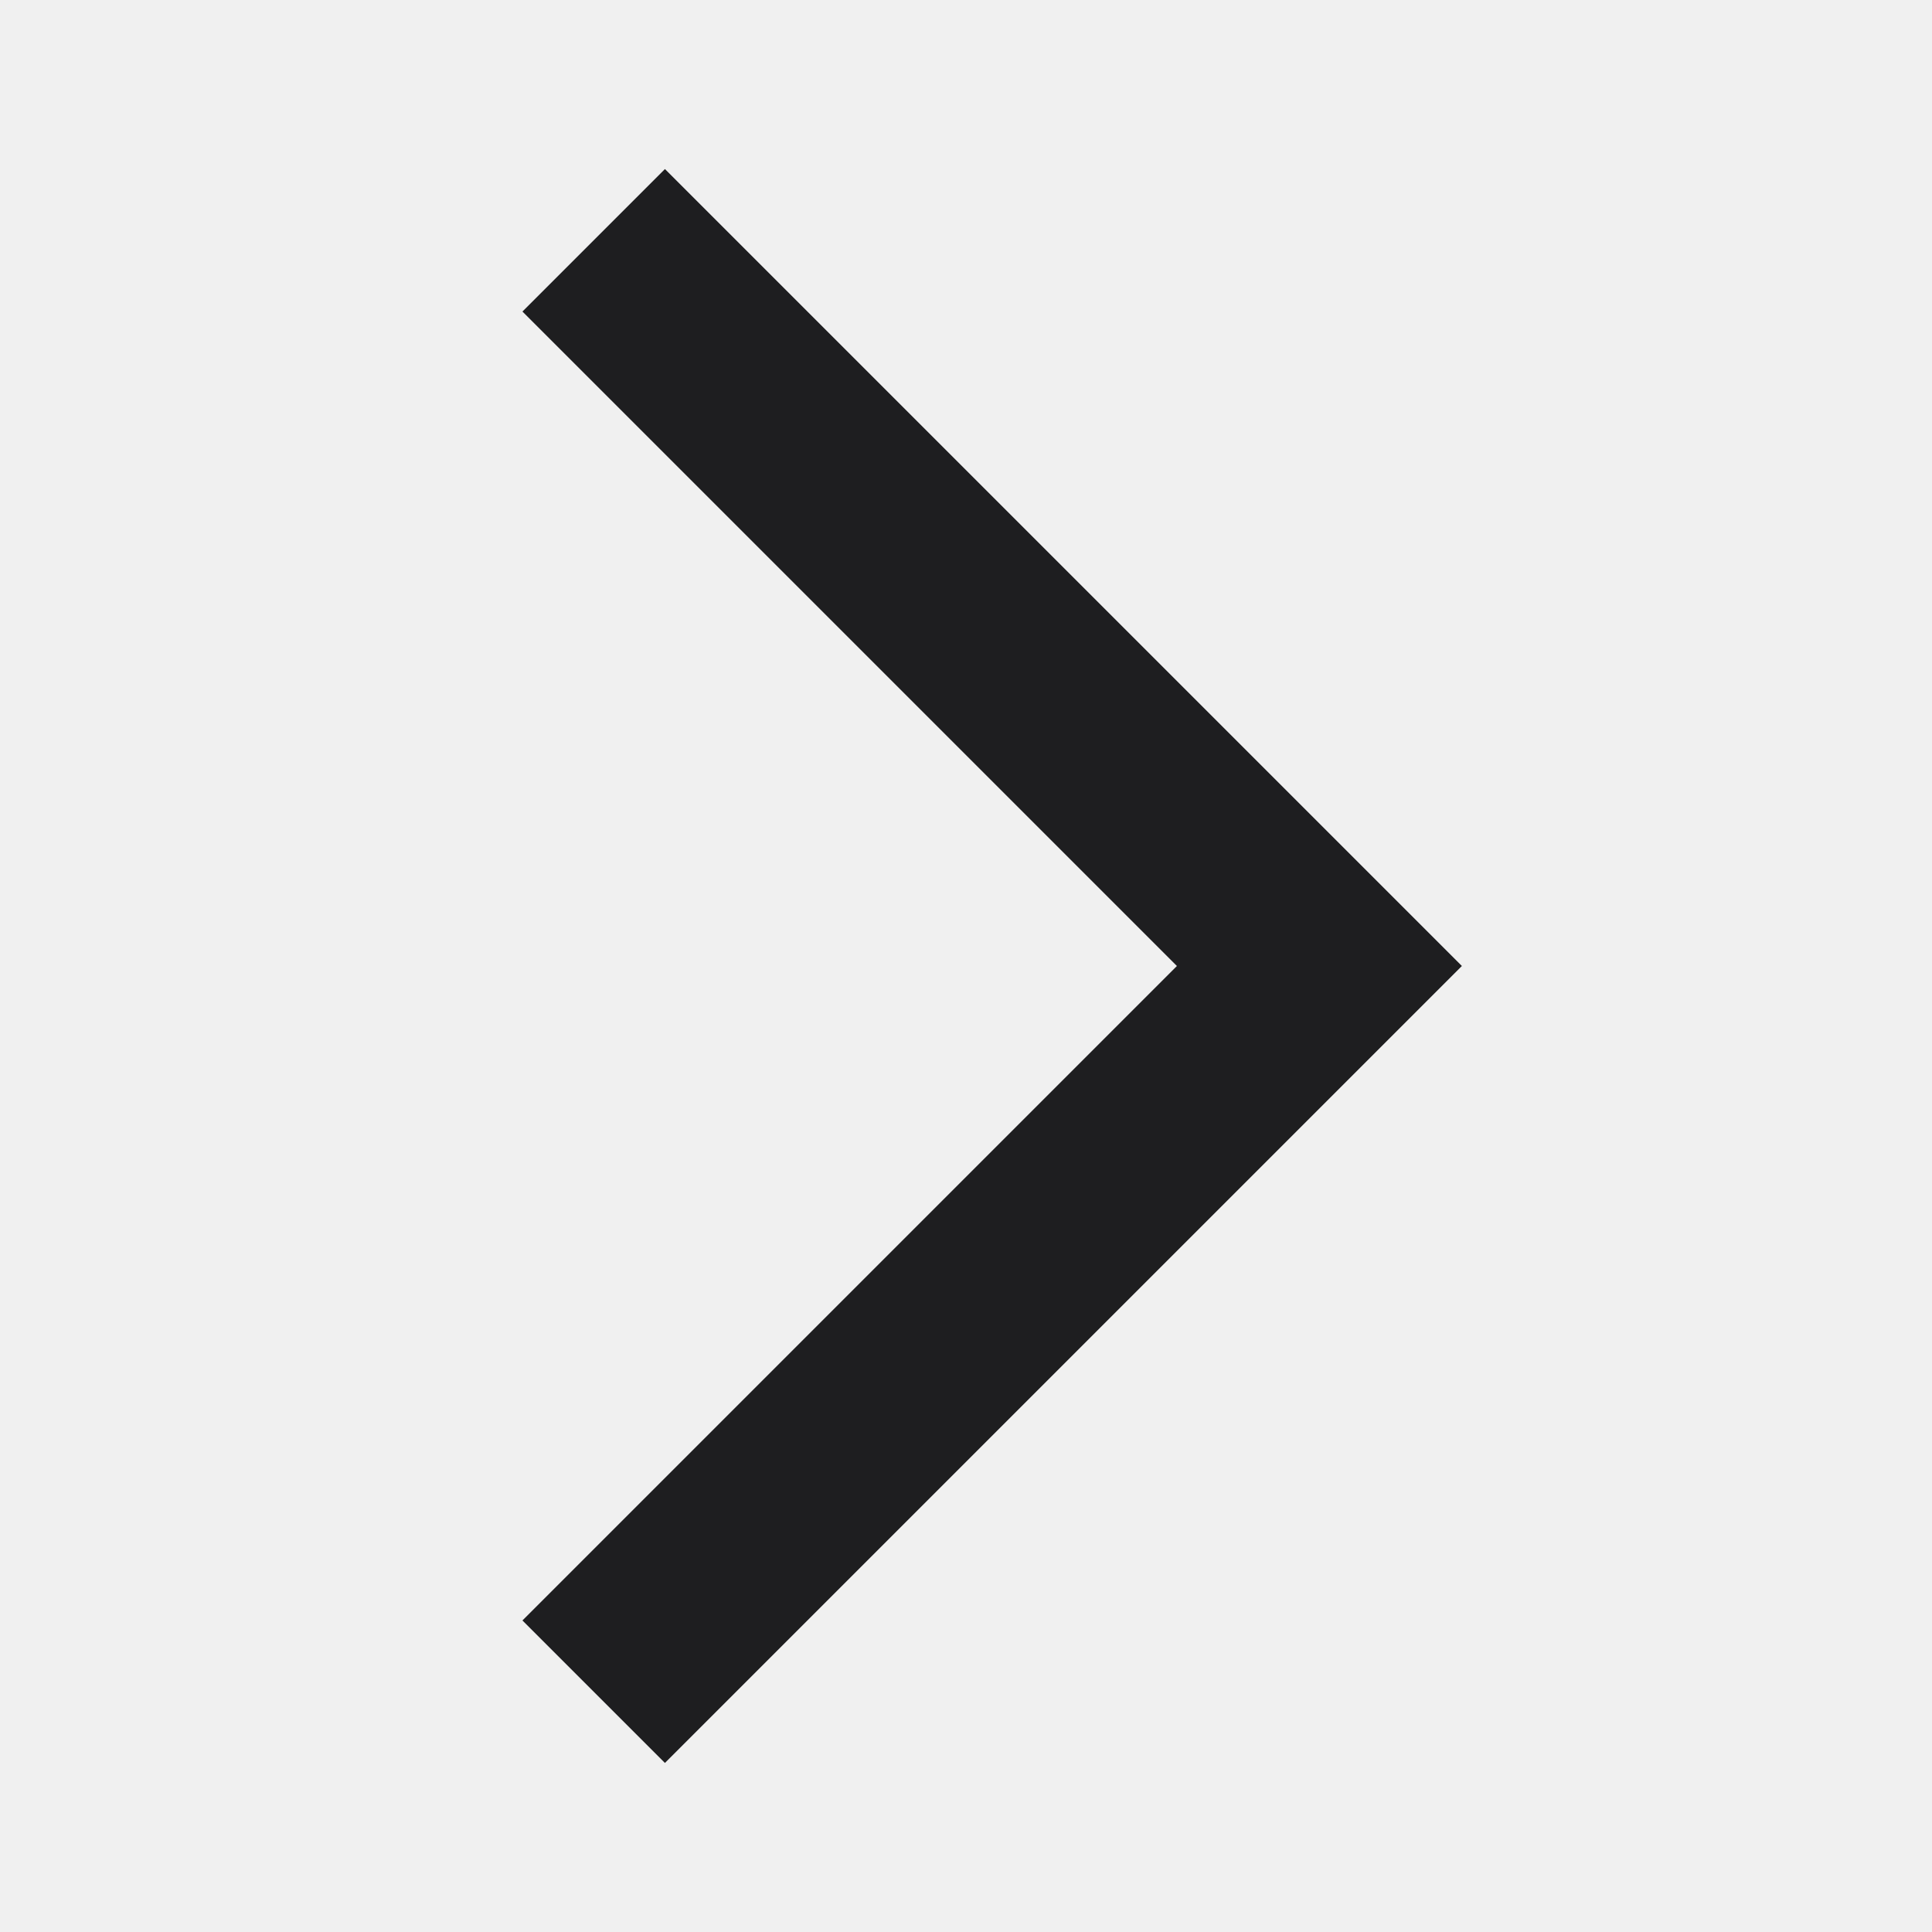
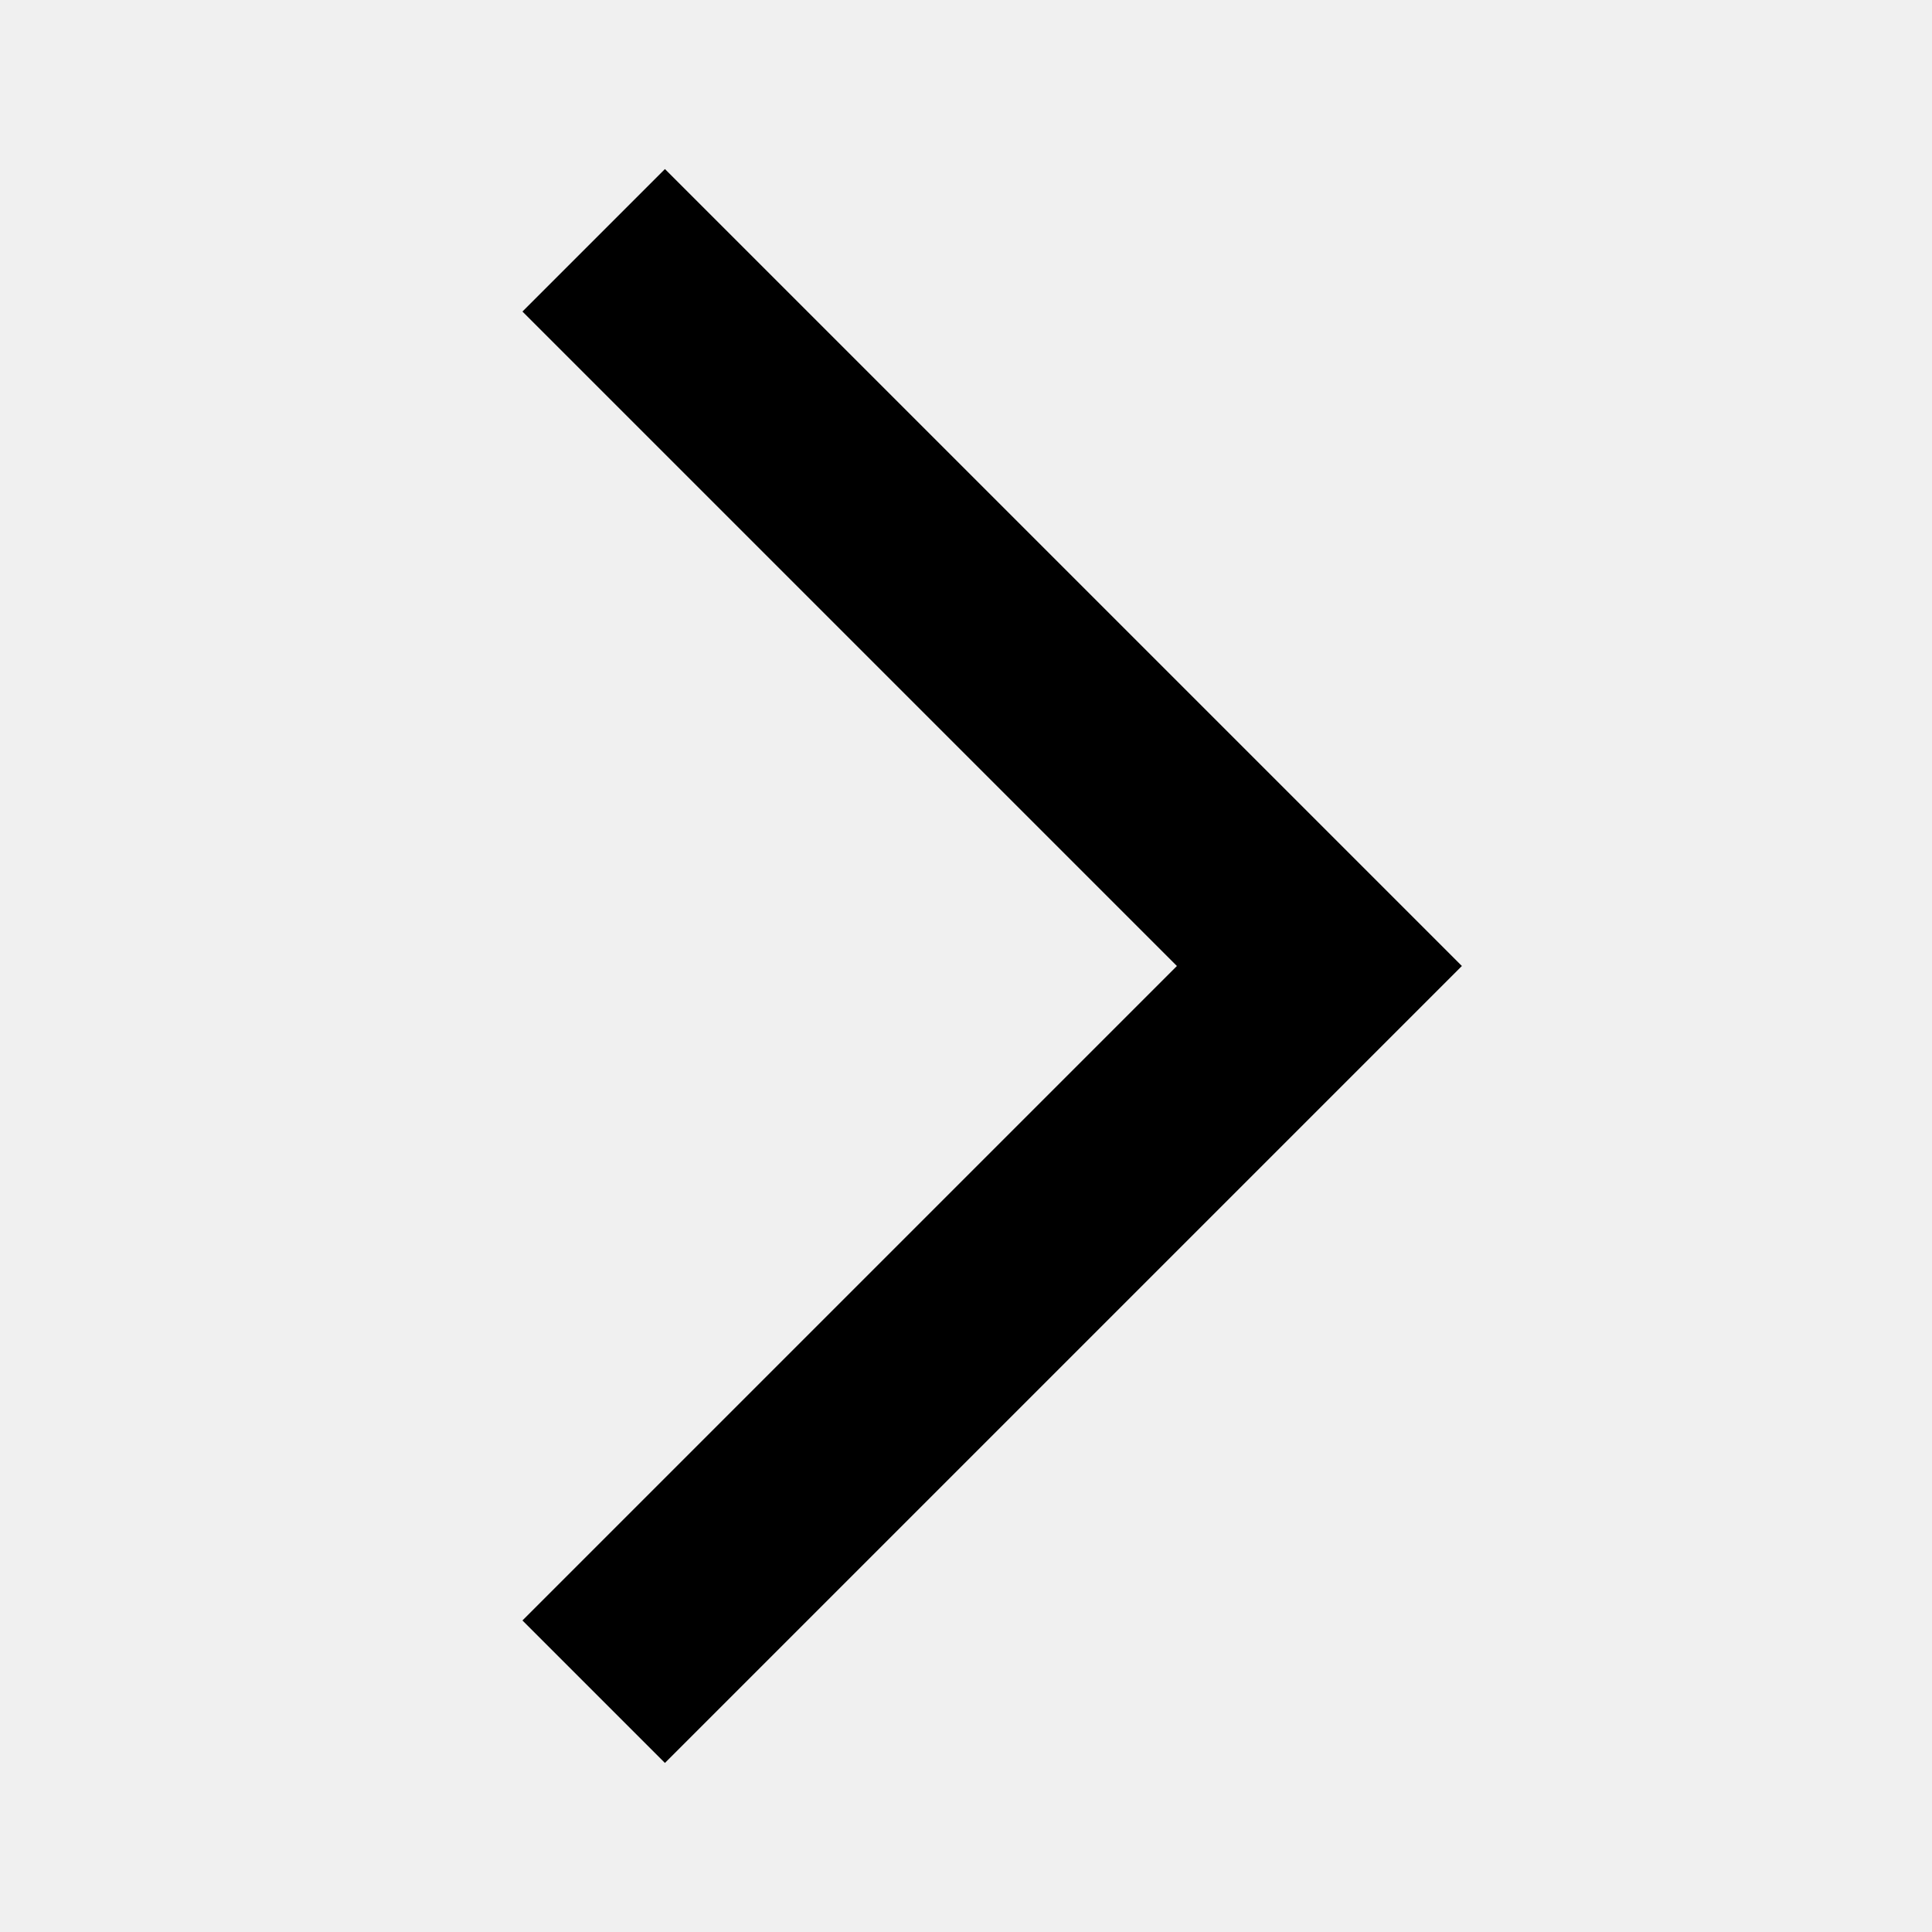
- <svg xmlns="http://www.w3.org/2000/svg" width="24" height="24" viewBox="0 0 24 24" fill="none">
+ <svg xmlns="http://www.w3.org/2000/svg" width="16" height="16" viewBox="0 0 24 24">
  <g clip-path="url(#clip0_206_2548)">
-     <path d="M6.49 20.13L8.26 21.9L18.16 12L8.26 2.1L6.49 3.87L14.62 12L6.49 20.13Z" fill="#1E1E20" />
+     <path d="M6.49 20.13L8.26 21.9L18.16 12L8.26 2.1L6.49 3.87L14.62 12L6.49 20.13Z" fill="current" />
  </g>
  <defs>
    <clipPath id="clip0_206_2548">
-       <rect width="24" height="24" fill="white" />
+       <rect width="25" height="24" fill="white" />
    </clipPath>
  </defs>
</svg>
